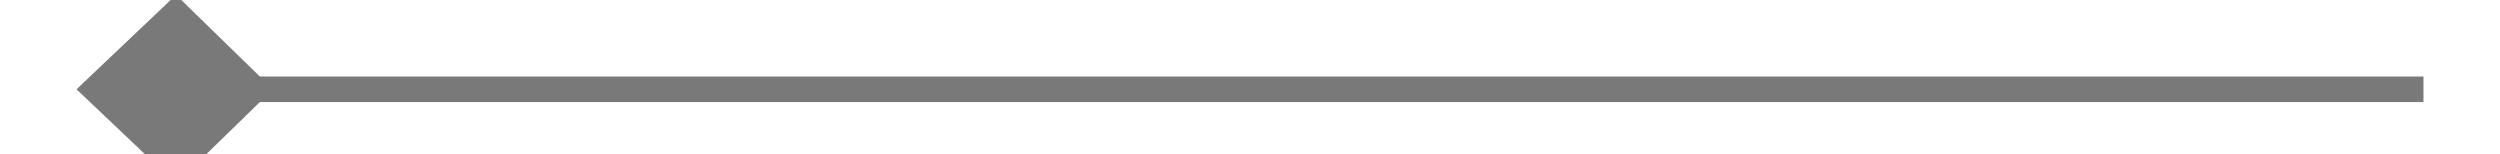
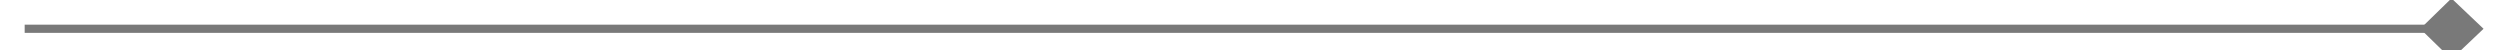
- <svg xmlns="http://www.w3.org/2000/svg" version="1.1" width="98px" height="6px" preserveAspectRatio="xMinYMid meet" viewBox="700 919  98 4">
-   <g transform="matrix(-1 0 0 -1 1498 1842 )">
-     <path d="M 706.9 916.8  L 703 920.5  L 706.9 924.2  L 710.7 920.5  L 706.9 916.8  Z " fill-rule="nonzero" fill="#797979" stroke="none" transform="matrix(-1 1.22460635382238E-16 -1.22460635382238E-16 -1 1498 1841 )" />
-     <path d="M 704 920.5  L 795 920.5  " stroke-width="1" stroke="#797979" fill="none" transform="matrix(-1 1.22460635382238E-16 -1.22460635382238E-16 -1 1498 1841 )" />
+ <svg xmlns="http://www.w3.org/2000/svg" version="1.1" width="304px" height="6px" preserveAspectRatio="xMinYMid meet" viewBox="3714 657  304 4">
+   <g transform="matrix(-1 0 0 -1 7732 1318 )">
+     <path d="M 4011.1 662.2  L 4015 658.5  L 4011.1 654.8  L 4007.3 658.5  L 4011.1 662.2  Z " fill-rule="nonzero" fill="#797979" stroke="none" transform="matrix(-1 1.22460635382238E-16 -1.22460635382238E-16 -1 7731 1317 )" />
+     <path d="M 3716 658.5  L 4014 658.5  " stroke-width="1" stroke="#797979" fill="none" transform="matrix(-1 1.22460635382238E-16 -1.22460635382238E-16 -1 7731 1317 )" />
  </g>
</svg>
